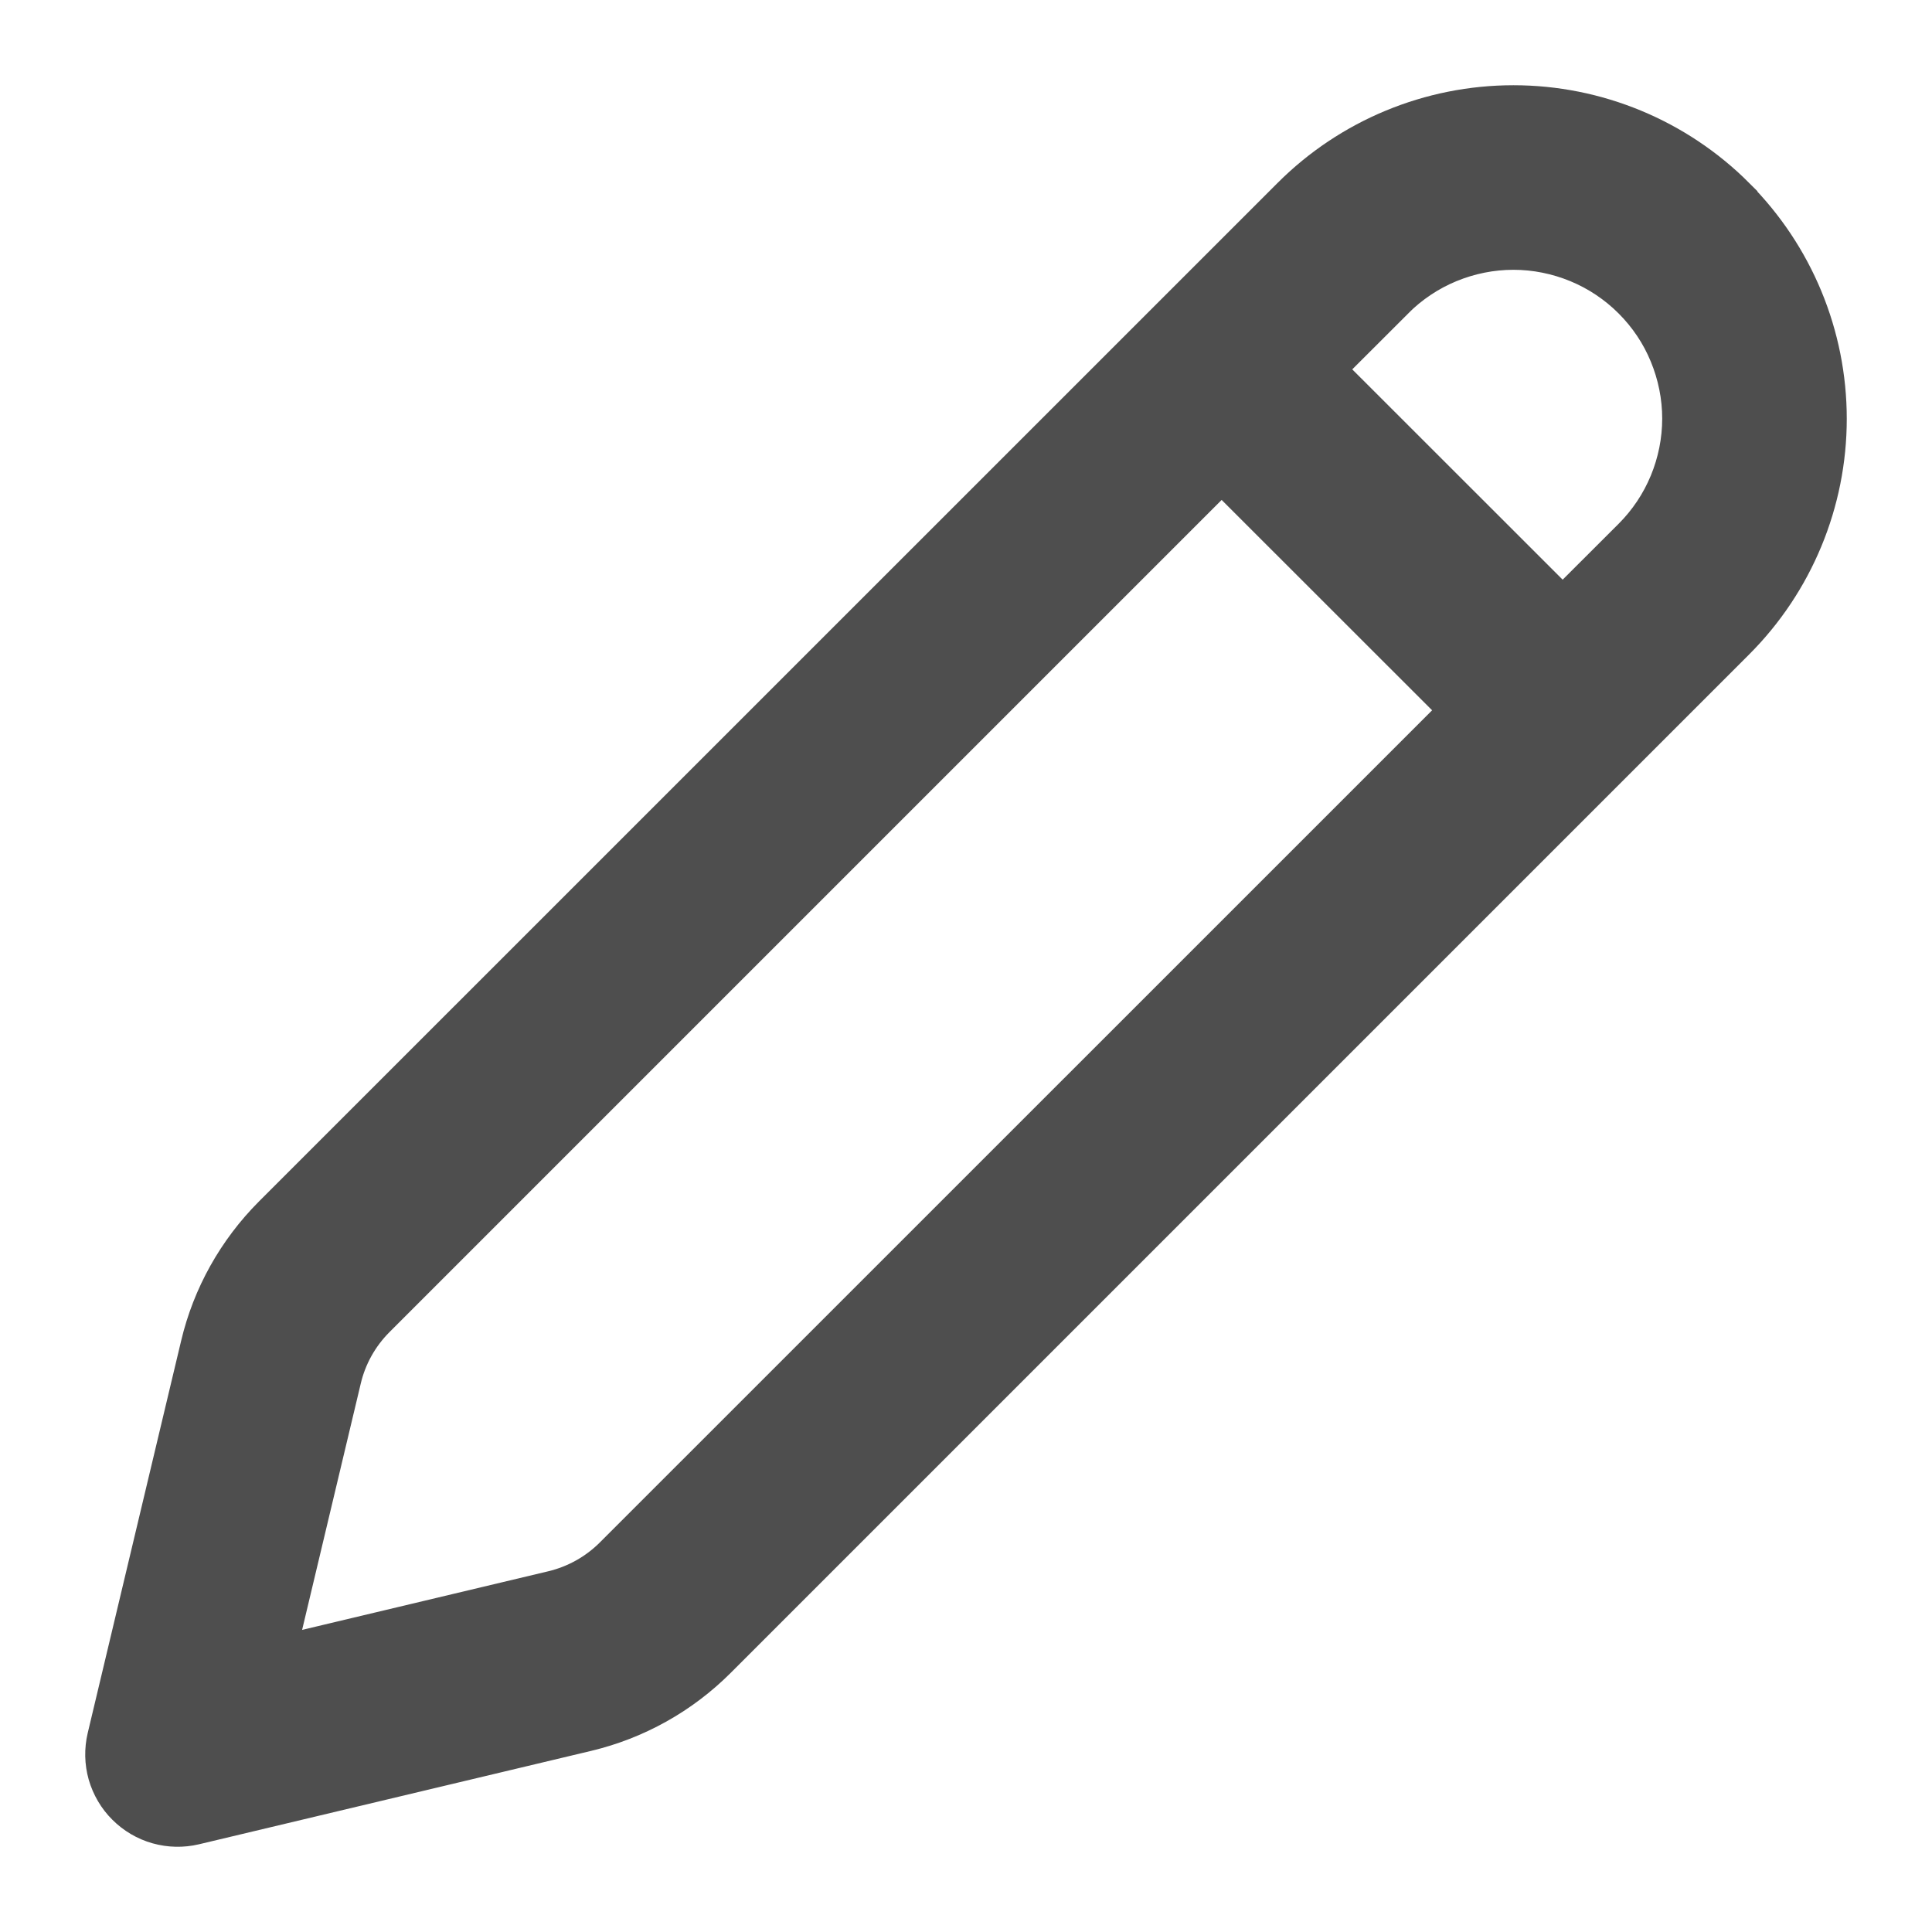
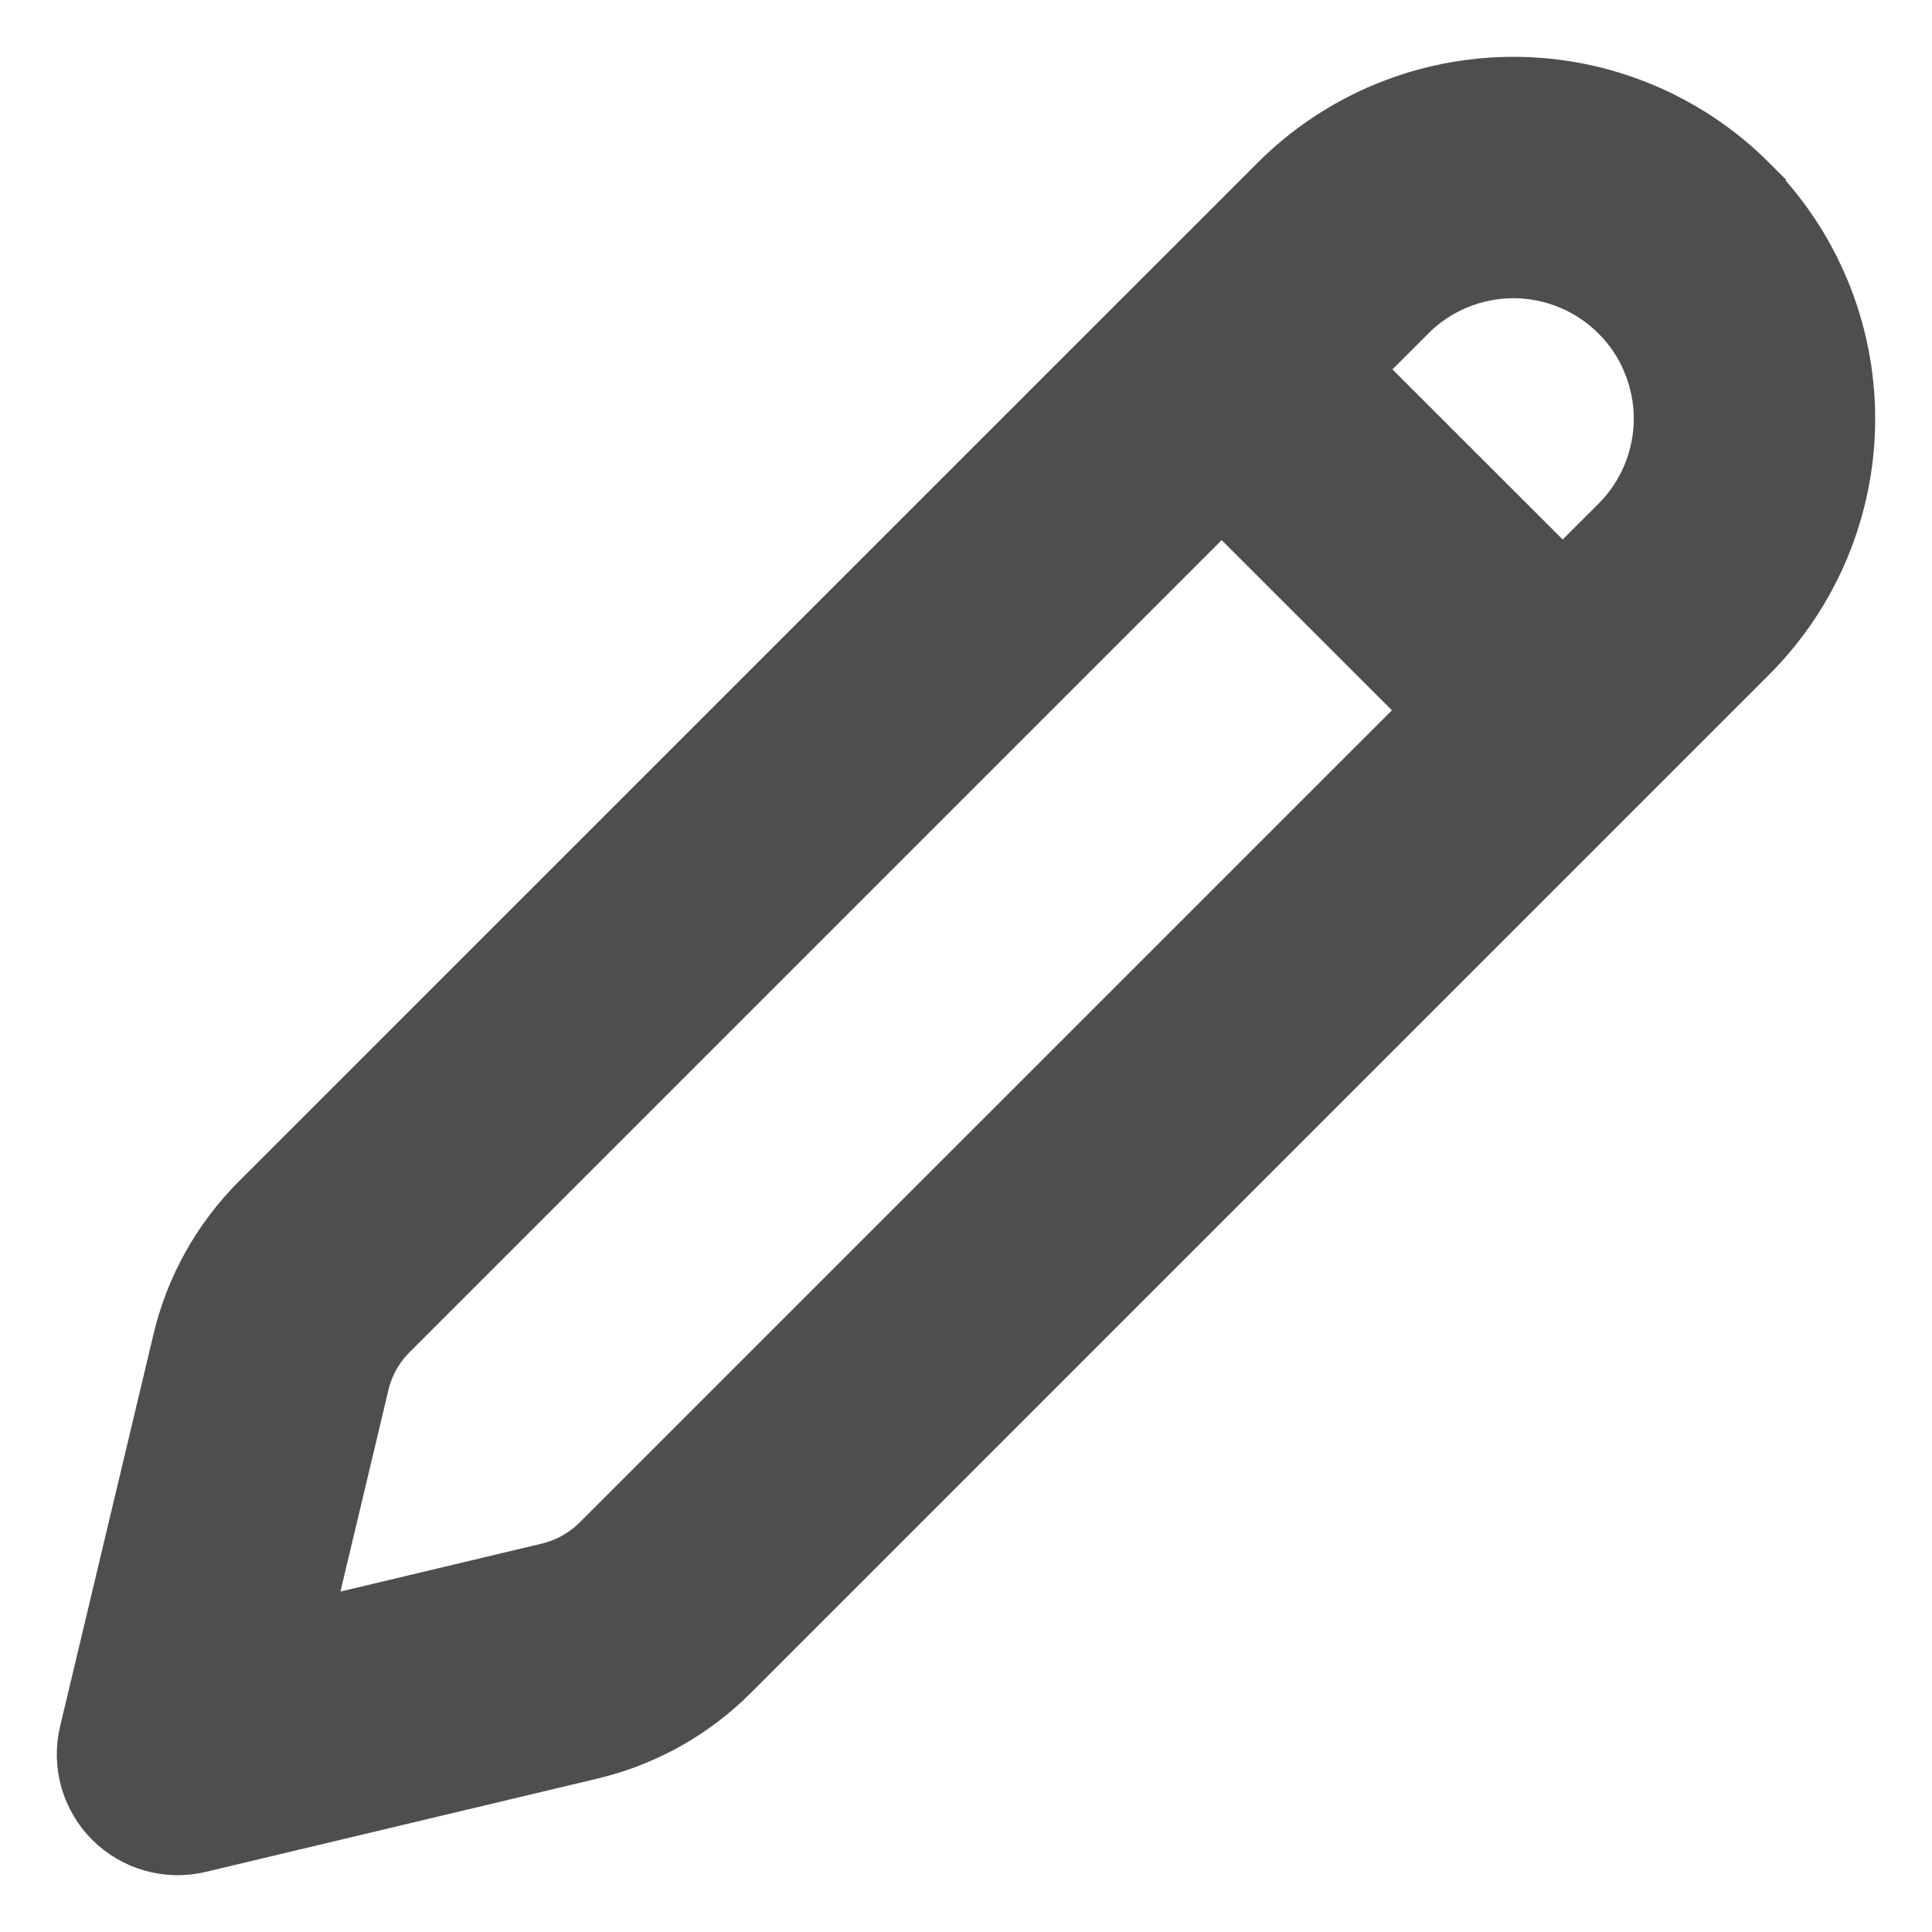
<svg xmlns="http://www.w3.org/2000/svg" width="17" height="17" viewBox="0 0 17 17" fill="none">
-   <path d="M15.214 1.786C14.711 1.283 14.028 1 13.317 1C12.605 1 11.922 1.283 11.419 1.786L2.455 10.749C2.151 11.054 1.936 11.437 1.837 11.856L1.015 15.307C0.993 15.401 0.995 15.498 1.021 15.591C1.048 15.683 1.097 15.768 1.165 15.835C1.233 15.903 1.317 15.953 1.41 15.979C1.502 16.005 1.6 16.007 1.693 15.985L5.144 15.163C5.563 15.063 5.947 14.849 6.252 14.544L15.214 5.582C15.717 5.079 16 4.396 16 3.685C16 2.973 15.717 2.291 15.214 1.787V1.786ZM12.214 2.581C12.359 2.436 12.531 2.321 12.72 2.243C12.909 2.165 13.112 2.124 13.317 2.124C13.521 2.124 13.724 2.165 13.913 2.243C14.102 2.321 14.274 2.436 14.419 2.581C14.564 2.726 14.679 2.897 14.757 3.087C14.835 3.276 14.876 3.479 14.876 3.683C14.876 3.888 14.835 4.091 14.757 4.28C14.679 4.469 14.564 4.641 14.419 4.786L13.75 5.454L11.545 3.25L12.214 2.582V2.581ZM10.75 4.046L12.955 6.25L5.455 13.749C5.298 13.906 5.1 14.017 4.883 14.069L2.321 14.679L2.931 12.117C2.982 11.9 3.093 11.702 3.251 11.544L10.75 4.045V4.046Z" fill="#4E4E4E" stroke="#4E4E4E" stroke-width="0.5" />
+   <path d="M15.214 1.786C14.711 1.283 14.028 1 13.317 1C12.605 1 11.922 1.283 11.419 1.786L2.455 10.749C2.151 11.054 1.936 11.437 1.837 11.856L1.015 15.307C0.993 15.401 0.995 15.498 1.021 15.591C1.048 15.683 1.097 15.768 1.165 15.835C1.233 15.903 1.317 15.953 1.41 15.979C1.502 16.005 1.6 16.007 1.693 15.985L5.144 15.163C5.563 15.063 5.947 14.849 6.252 14.544L15.214 5.582C15.717 5.079 16 4.396 16 3.685C16 2.973 15.717 2.291 15.214 1.787V1.786ZM12.214 2.581C12.359 2.436 12.531 2.321 12.72 2.243C12.909 2.165 13.112 2.124 13.317 2.124C13.521 2.124 13.724 2.165 13.913 2.243C14.102 2.321 14.274 2.436 14.419 2.581C14.564 2.726 14.679 2.897 14.757 3.087C14.835 3.276 14.876 3.479 14.876 3.683C14.876 3.888 14.835 4.091 14.757 4.28C14.679 4.469 14.564 4.641 14.419 4.786L13.75 5.454L11.545 3.25L12.214 2.582V2.581ZM10.75 4.046L12.955 6.25L5.455 13.749C5.298 13.906 5.1 14.017 4.883 14.069L2.321 14.679L2.931 12.117C2.982 11.9 3.093 11.702 3.251 11.544L10.75 4.045V4.046Z" fill="#4E4E4E" stroke="#4E4E4E" strokeWidth="0.5" />
</svg>
